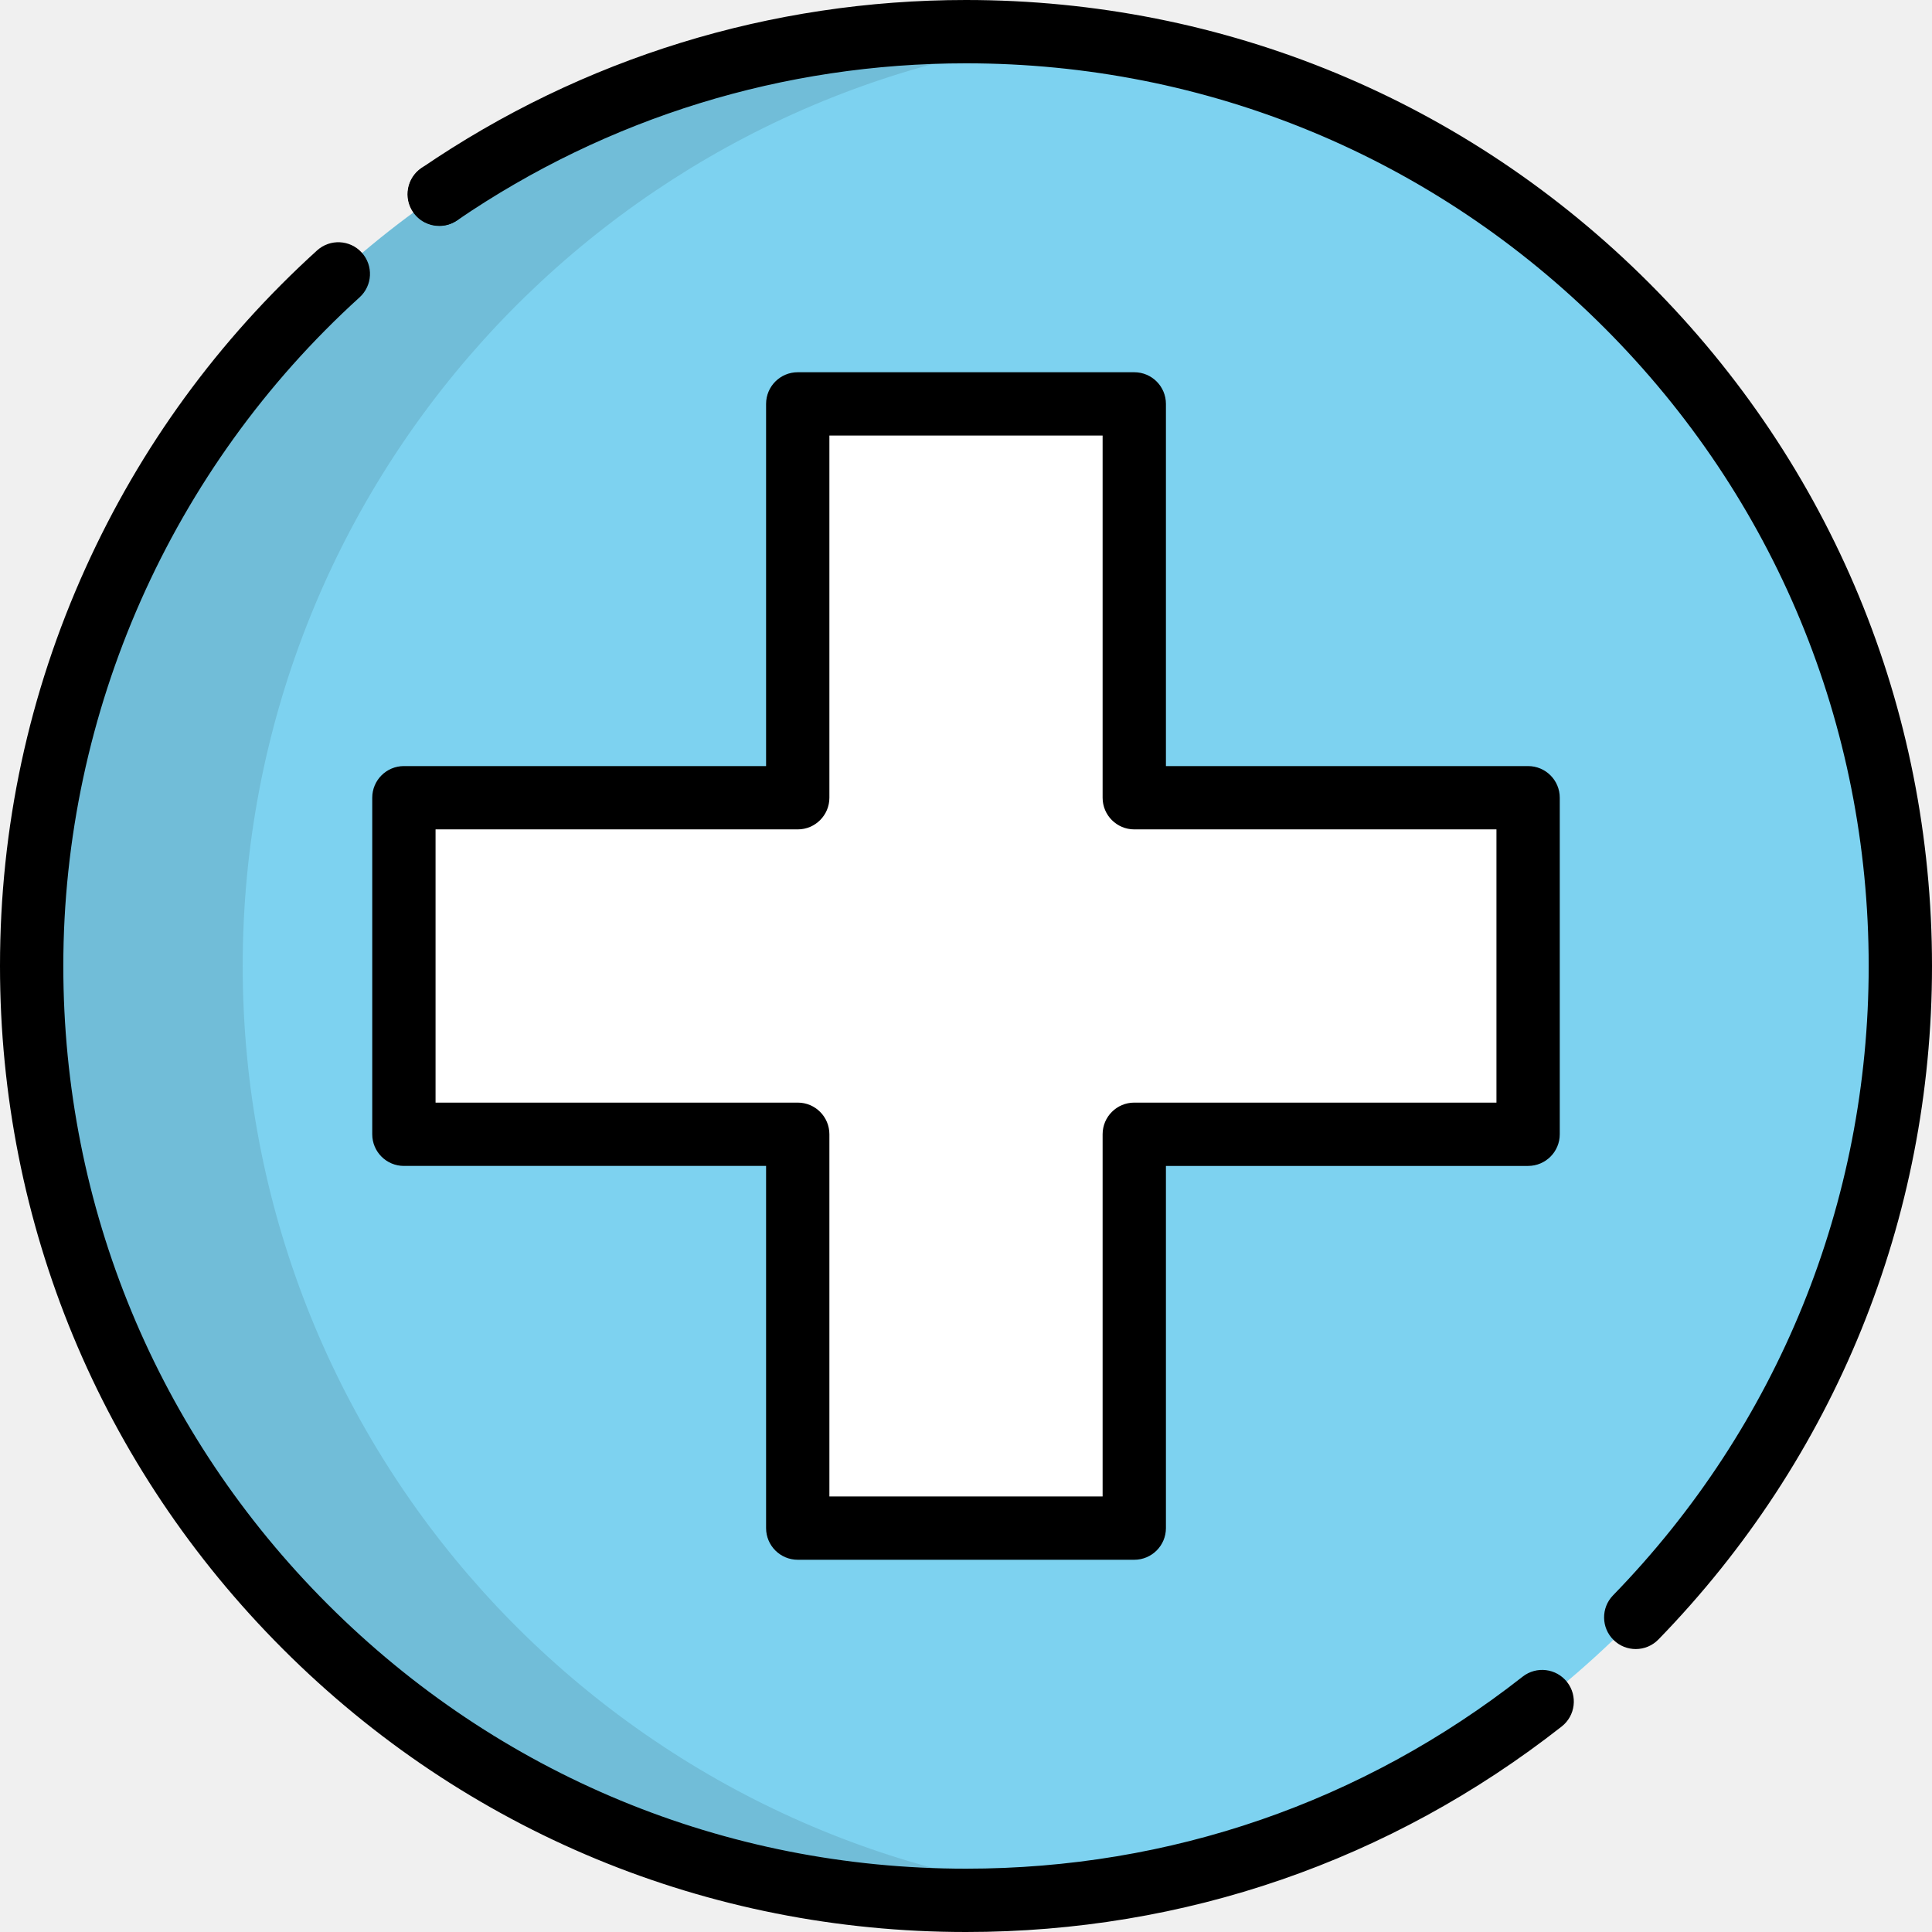
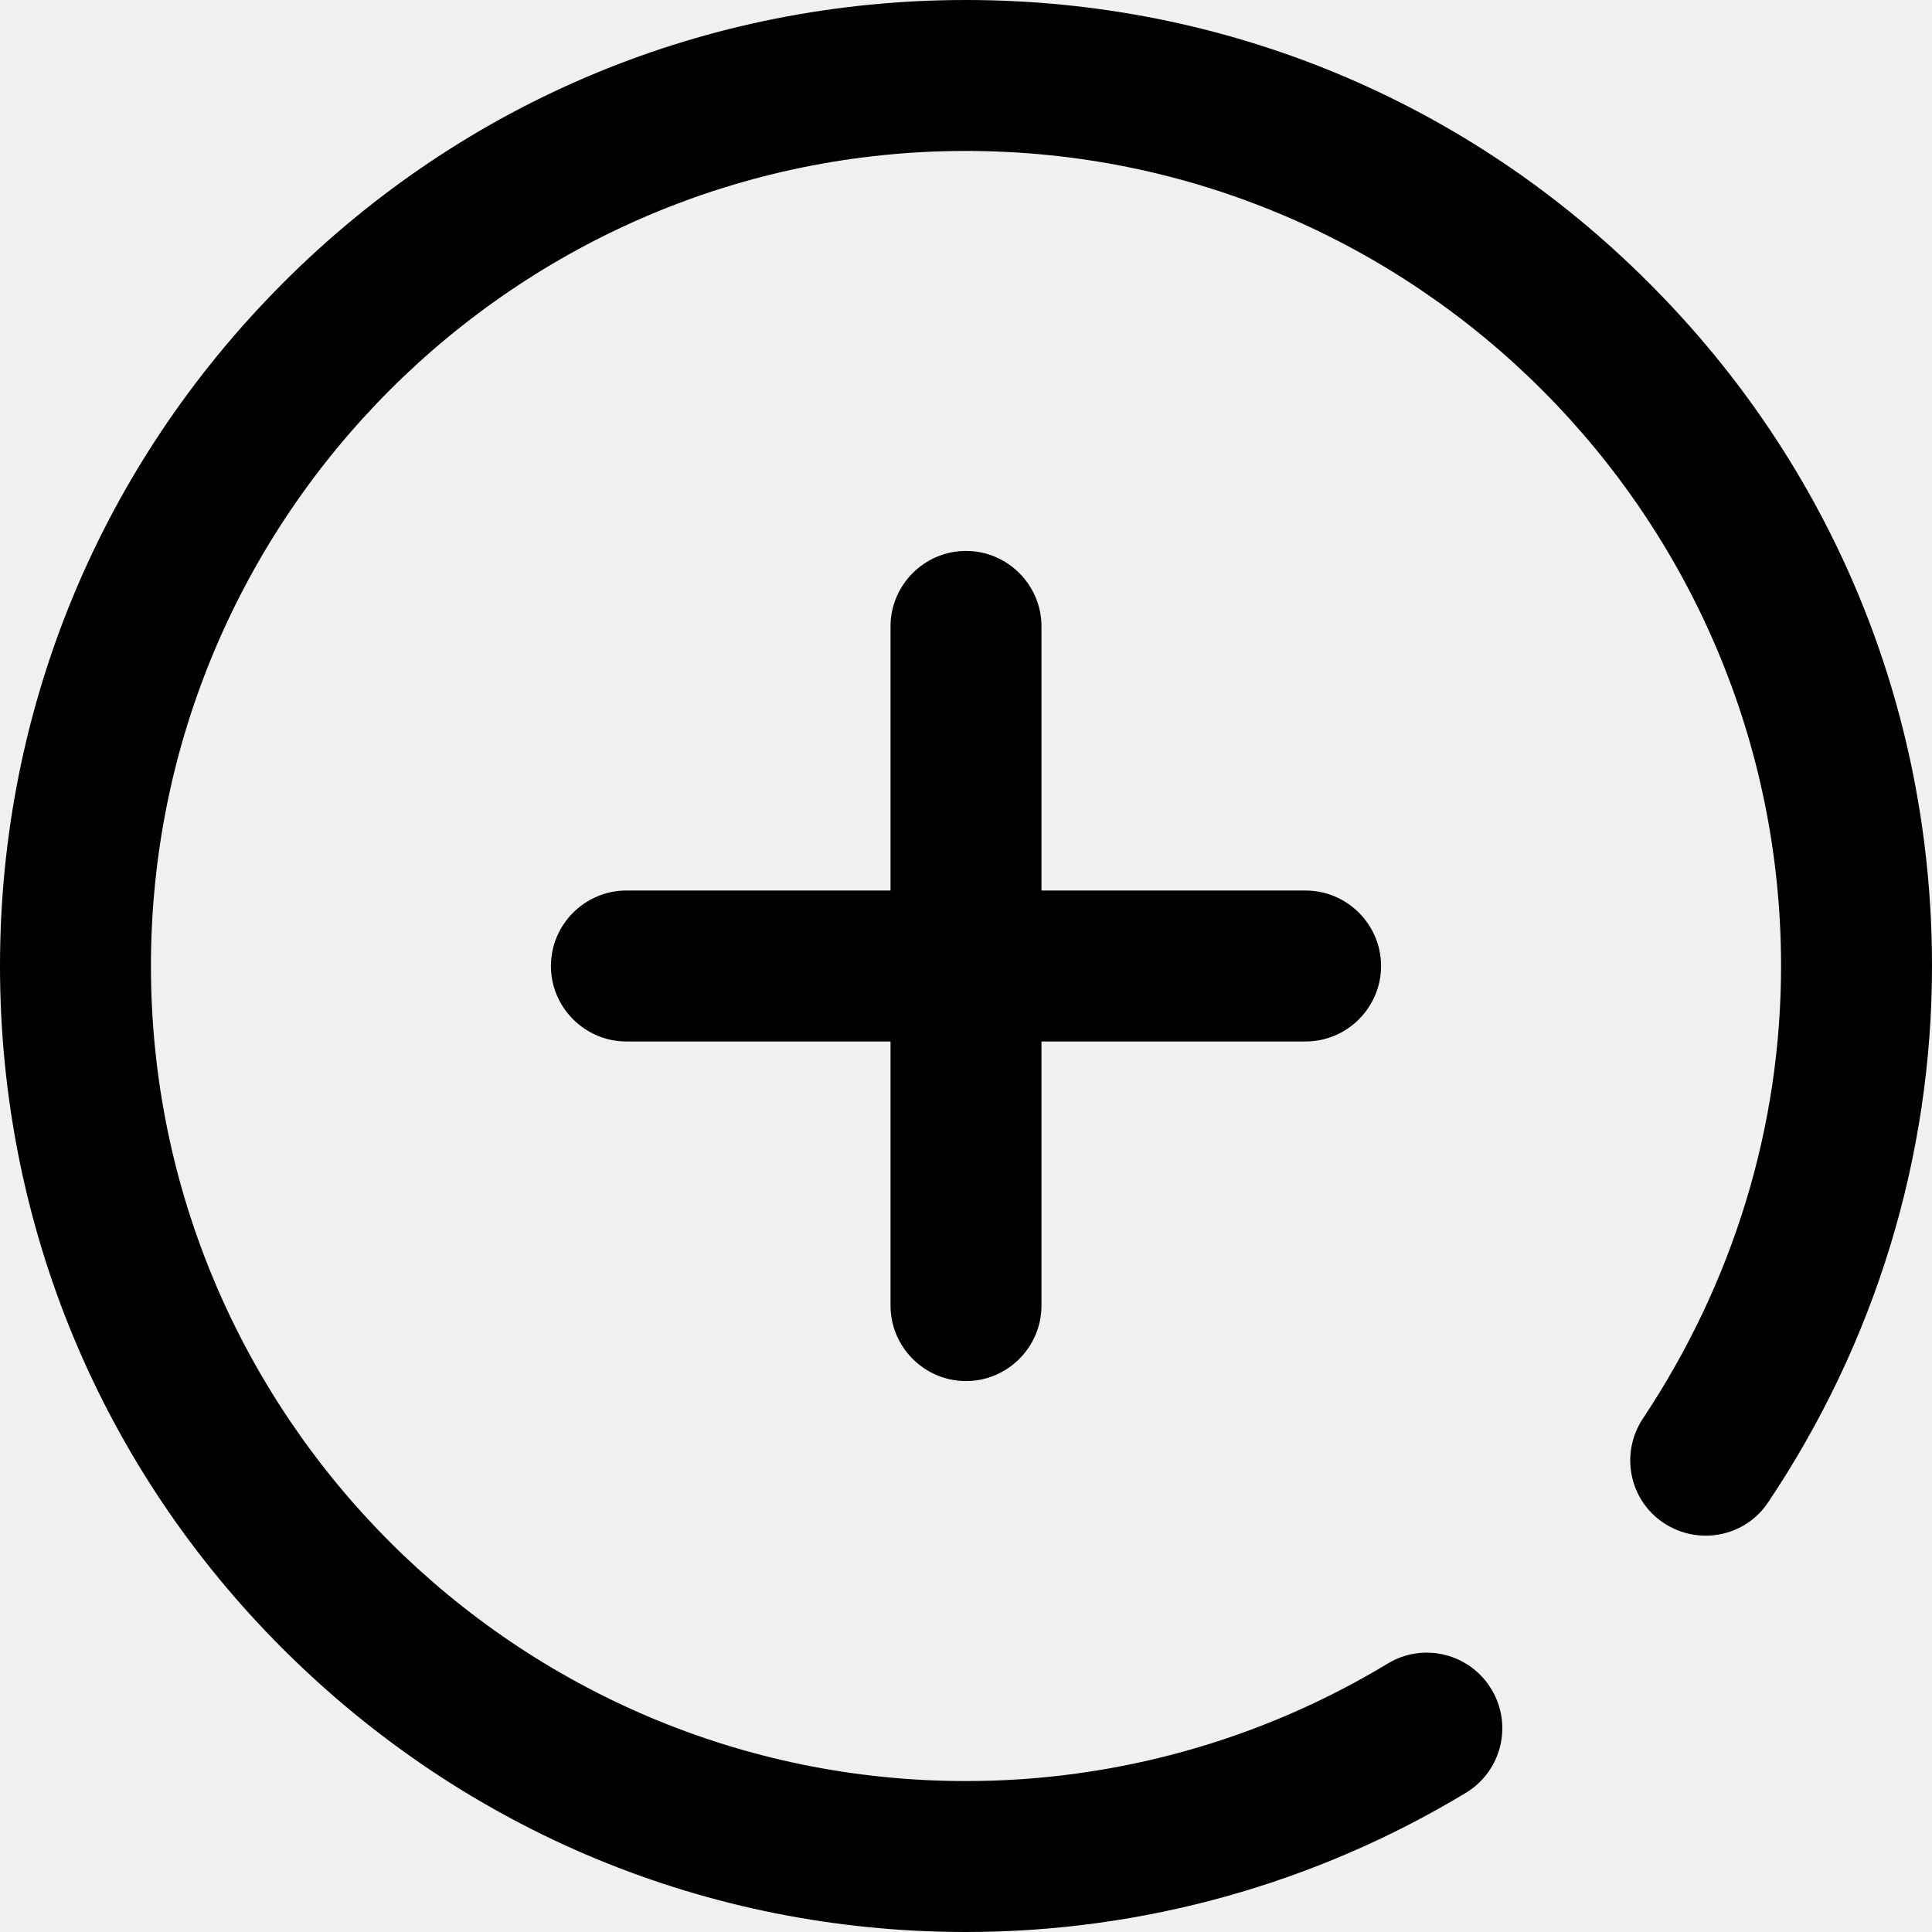
- <svg xmlns="http://www.w3.org/2000/svg" version="1.1" id="Layer_1" x="0px" y="0px" viewBox="0 0 511.998 511.998" style="enable-background:new 0 0 511.998 511.998;" xml:space="preserve">
-   <circle style="fill:#7DD2F0;" cx="256.002" cy="256.001" r="247.612" />
-   <path style="opacity:0.1;enable-background:new    ;" d="M64.319,255.998c0-127.294,96.063-232.134,219.645-246.028  c-9.181-1.032-18.508-1.582-27.965-1.582c-136.75,0-247.61,110.859-247.61,247.61s110.858,247.61,247.61,247.61  c9.457,0,18.783-0.549,27.965-1.582C160.382,488.134,64.319,383.293,64.319,255.998z" />
-   <polygon style="fill:#FFFFFF;" points="404.963,211.407 300.592,211.407 300.592,107.035 211.408,107.035 211.408,211.407   107.037,211.407 107.037,300.591 211.408,300.591 211.408,404.963 300.592,404.963 300.592,300.591 404.963,300.591 " />
-   <path d="M255.999,511.998c-68.381,0-132.668-26.629-181.019-74.979C26.629,388.666,0,324.378,0,255.998  c0-36.75,7.624-72.228,22.662-105.45c14.525-32.09,35.169-60.412,61.359-84.178c3.432-3.114,8.738-2.857,11.85,0.575  c3.114,3.431,2.857,8.737-0.575,11.85c-49.898,45.282-78.518,109.868-78.518,177.202c0,63.899,24.883,123.972,70.067,169.155  c45.183,45.182,105.256,70.065,169.155,70.065c54.064,0,105.073-17.594,147.511-50.884c3.647-2.86,8.921-2.22,11.779,1.423  c2.86,3.645,2.221,8.92-1.423,11.779C368.445,493.165,313.855,511.998,255.999,511.998z" />
-   <path d="M116.4,59.876c-2.677,0-5.306-1.279-6.931-3.653c-2.604-3.807-1.648-8.997,2.133-11.626  c3.719-2.64,8.887-1.822,11.607,1.867c2.748,3.731,1.952,8.982-1.777,11.731c-0.078,0.058-0.22,0.159-0.302,0.213  C119.681,59.401,118.032,59.876,116.4,59.876z" />
-   <path d="M433.487,437.015c-2.109,0-4.218-0.79-5.849-2.376c-3.321-3.232-3.395-8.543-0.163-11.863  c43.687-44.908,67.745-104.138,67.745-166.777c0-63.898-24.883-123.971-70.067-169.154S319.897,16.779,255.998,16.779  c-48.378,0-94.988,14.377-134.79,41.575c-3.827,2.612-9.045,1.631-11.66-2.194c-2.614-3.826-1.632-9.046,2.194-11.66  C154.345,15.389,204.228,0,255.998,0c68.38,0,132.668,26.629,181.019,74.981s74.981,112.638,74.981,181.018  c0,67.034-25.748,130.418-72.498,178.476C437.857,436.166,435.673,437.015,433.487,437.015z" />
-   <path d="M300.592,413.351h-89.184c-4.634,0-8.389-3.755-8.389-8.389v-95.982h-95.982c-4.634,0-8.389-3.755-8.389-8.389v-89.184  c0-4.634,3.755-8.389,8.389-8.389h95.982v-95.981c0-4.634,3.755-8.389,8.389-8.389h89.184c4.634,0,8.389,3.755,8.389,8.389v95.982  h95.982c4.634,0,8.389,3.755,8.389,8.389v89.184c0,4.634-3.755,8.389-8.389,8.389h-95.982v95.982  C308.982,409.596,305.225,413.351,300.592,413.351z M219.797,396.572h72.406V300.59c0-4.634,3.755-8.389,8.389-8.389h95.982v-72.406  h-95.982c-4.634,0-8.389-3.755-8.389-8.389v-95.982h-72.406v95.982c0,4.634-3.755,8.389-8.389,8.389h-95.982v72.406h95.982  c4.634,0,8.389,3.755,8.389,8.389L219.797,396.572L219.797,396.572z" />
-   <g>
- </g>
-   <g>
- </g>
-   <g>
- </g>
-   <g>
- </g>
-   <g>
- </g>
-   <g>
- </g>
-   <g>
- </g>
-   <g>
- </g>
-   <g>
- </g>
-   <g>
- </g>
-   <g>
- </g>
-   <g>
- </g>
-   <g>
- </g>
-   <g>
- </g>
-   <g>
- </g>
+ <svg xmlns="http://www.w3.org/2000/svg" version="1.1" id="Layer_1" x="0px" y="0px" viewBox="0 0 512 512" style="enable-background:new 0 0 512 512;" xml:space="preserve">
+   <path d="M236,346v-70h-70c-11,0-20-9-20-20c0-11,9-20,20-20h70v-70c0-11,9-20,20-20s20,9,20,20v70h70c11,0,20,9,20,20  c0,11-9,20-20,20h-70v70c0,11-9,20-20,20S236,357,236,346z M437,75C388.7,26.6,324.4,0,256,0S123.3,26.6,75,75S0,187.6,0,256  s26.6,132.7,75,181s112.6,75,181,75c46.8,0,92.6-12.8,132.5-36.9c9.4-5.7,12.5-18,6.7-27.5c-5.7-9.4-18-12.5-27.5-6.7  C334.1,461.2,295.5,472,256,472c-119.1,0-216-96.9-216-216S136.9,40,256,40s216,96.9,216,216c0,42.6-12.7,84-36.6,119.9  c-6.1,9.2-3.7,21.6,5.5,27.7c9.2,6.1,21.6,3.7,27.7-5.5C497,355.7,512,306.5,512,256C512,187.6,485.4,123.3,437,75z" />
</svg>
